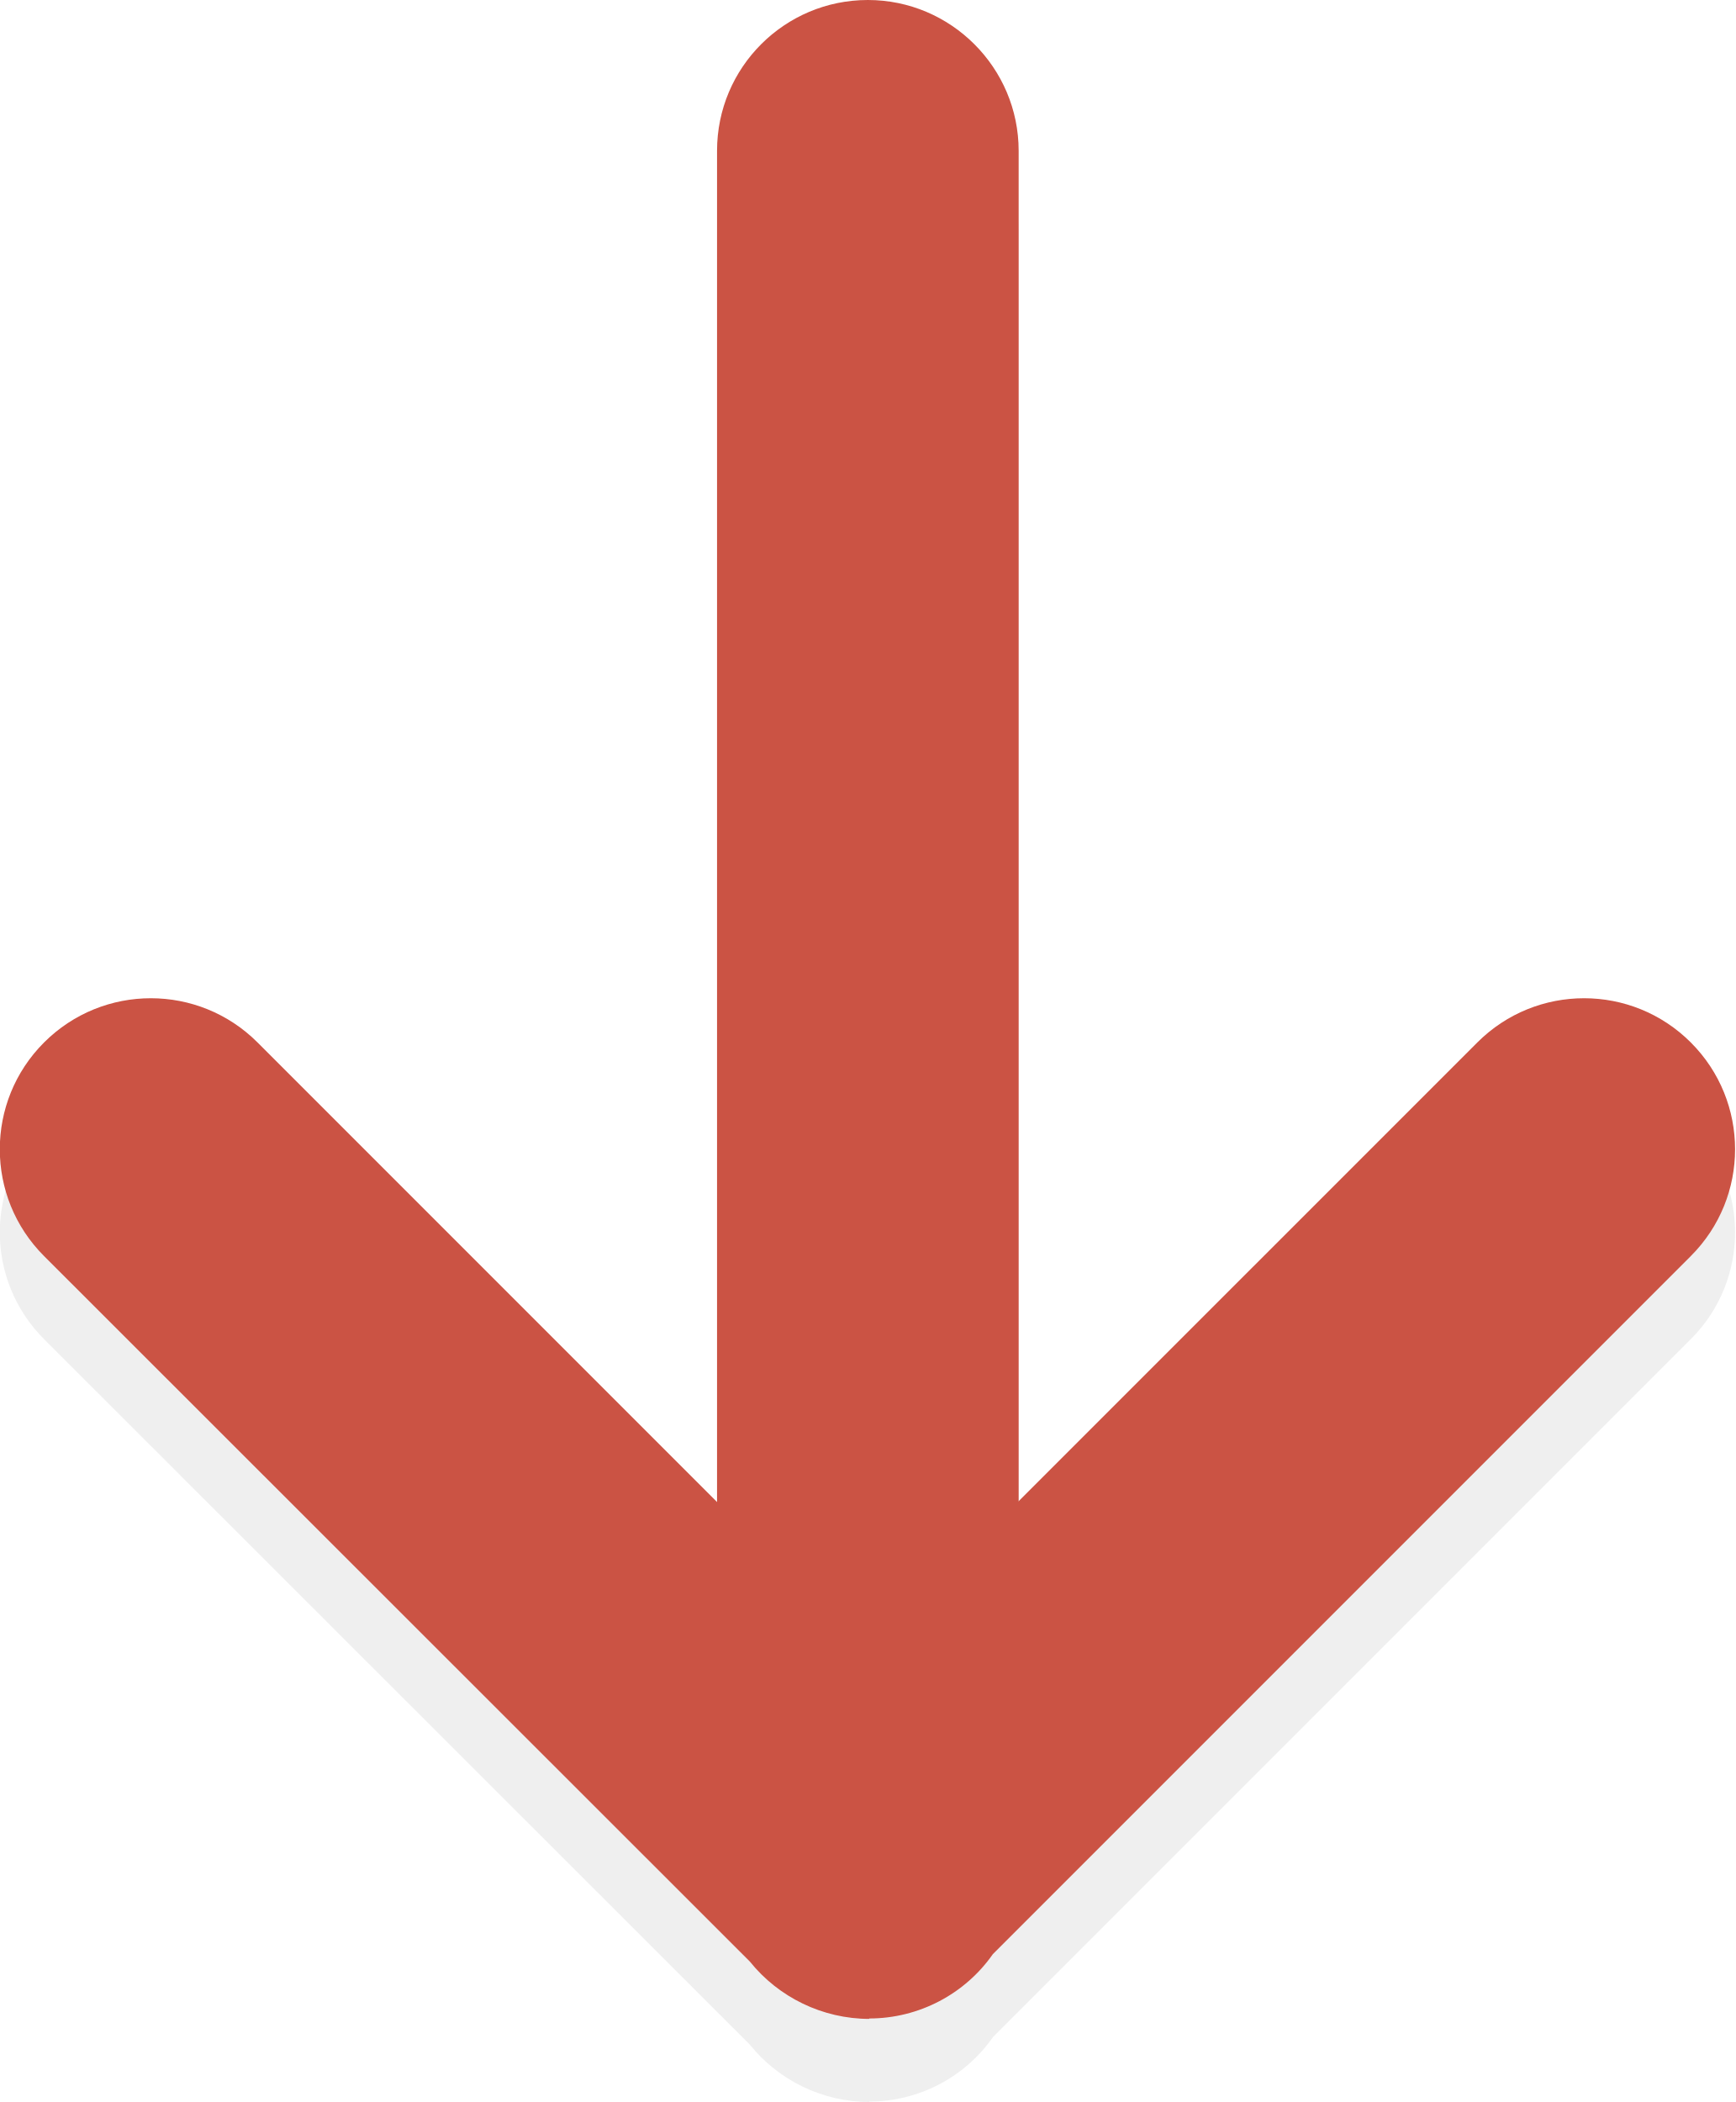
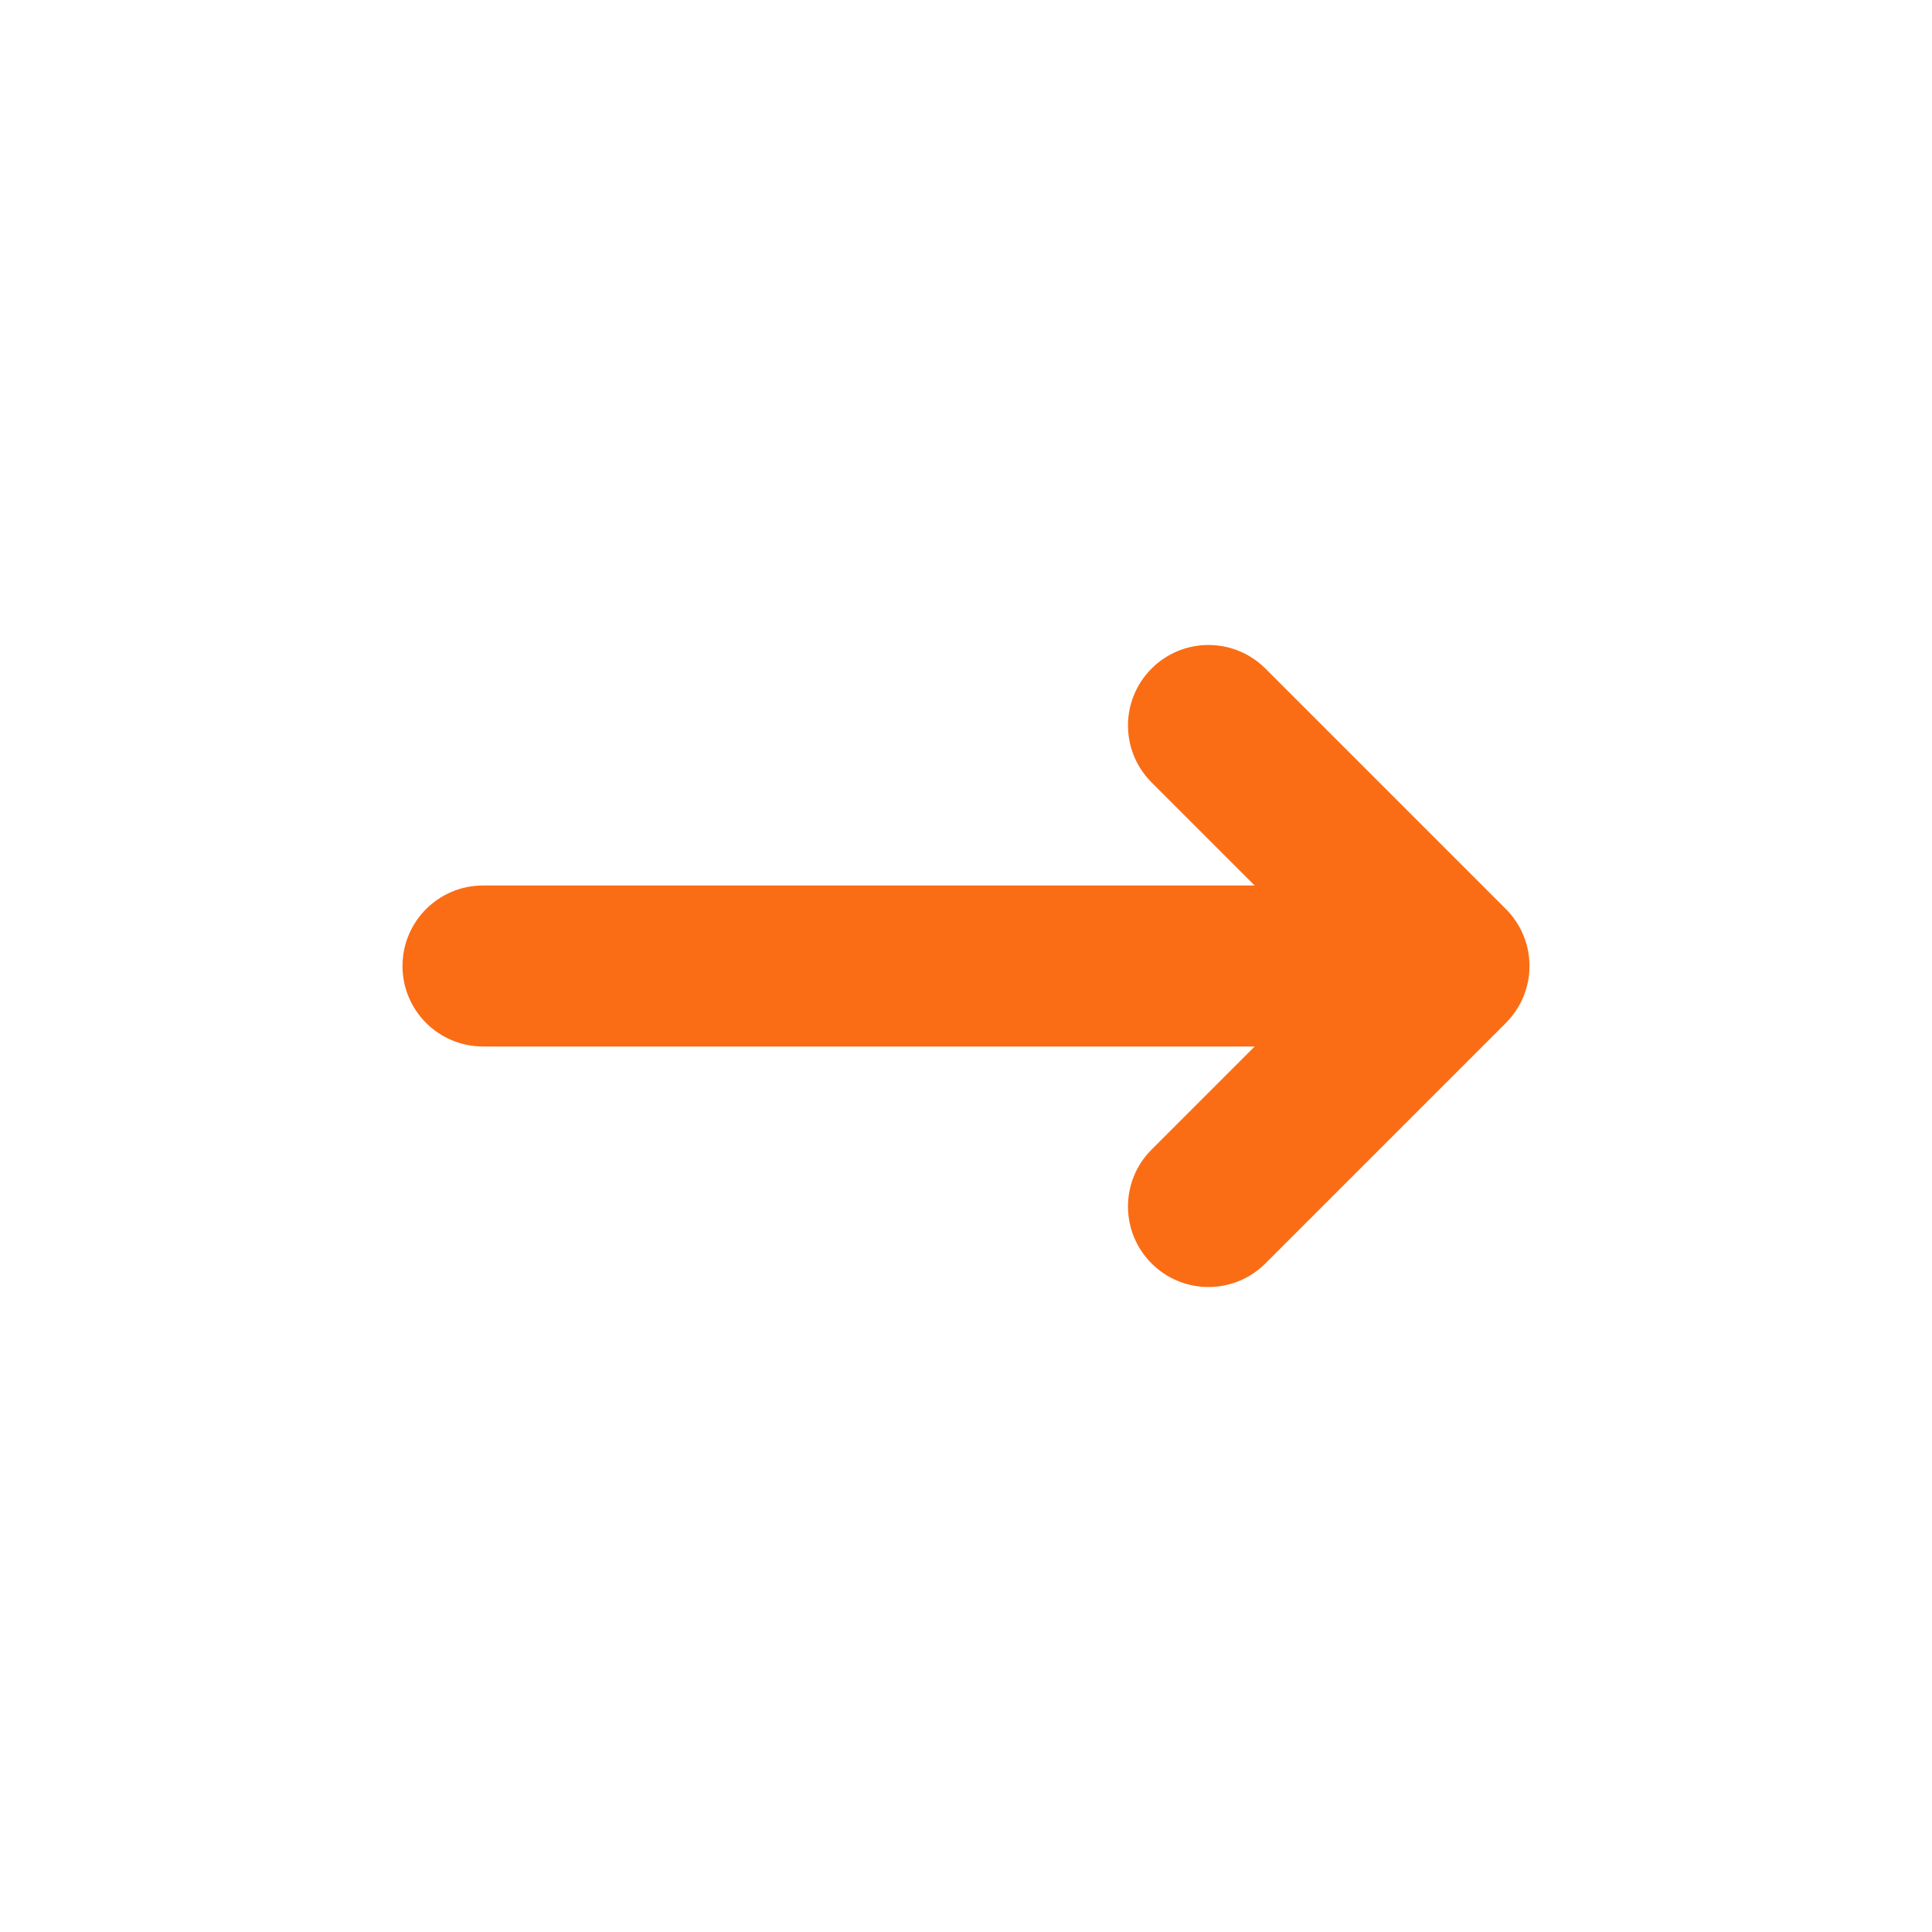
- <svg xmlns="http://www.w3.org/2000/svg" id="OBJECTS" viewBox="0 0 41.78 50.59">
-   <defs>
-     <style>
-       .cls-1 {
-         fill: #606060;
-       }
- 
-       .cls-2 {
-         fill: #cb5344;
-       }
- 
-       .cls-3 {
-         opacity: .1;
-       }
-     </style>
-   </defs>
-   <g class="cls-3">
-     <path class="cls-1" d="M20.89,45.85c-2.01,0-3.63-1.63-3.63-3.63V5.63c0-2.01,1.63-3.63,3.63-3.63s3.63,1.63,3.63,3.63v36.58c0,2.01-1.63,3.63-3.63,3.63Z" />
-     <path class="cls-1" d="M20.93,50.59c-1.13,0-2.19-.52-2.88-1.38L1.06,32.23c-1.42-1.42-1.42-3.72,0-5.14,1.42-1.42,3.72-1.42,5.14,0l14.68,14.68,14.68-14.68c1.42-1.42,3.72-1.42,5.14,0,1.42,1.42,1.42,3.72,0,5.14l-16.8,16.8c-.67.96-1.78,1.55-2.98,1.55Z" />
-   </g>
-   <g>
-     <path class="cls-2" d="M20.89,43.85c-2.01,0-3.63-1.63-3.63-3.63V3.63c0-2.01,1.63-3.63,3.63-3.63s3.63,1.63,3.63,3.63v36.58c0,2.01-1.63,3.63-3.63,3.63Z" />
-     <path class="cls-2" d="M20.93,48.59c-1.13,0-2.19-.52-2.88-1.38L1.06,30.23c-1.42-1.42-1.42-3.72,0-5.14s3.72-1.42,5.14,0l14.68,14.68,14.68-14.68c1.42-1.42,3.72-1.42,5.14,0,1.42,1.42,1.42,3.72,0,5.14l-16.8,16.8c-.67.96-1.78,1.55-2.98,1.55Z" />
+ <svg xmlns="http://www.w3.org/2000/svg" viewBox="0 0 24 24">
+   <g id="Right-4" data-name="Right">
+     <path d="M18.707,12.707l-3,3a1,1,0,0,1-1.414-1.414L15.586,13H6a1,1,0,0,1,0-2h9.586L14.293,9.707a1,1,0,0,1,1.414-1.414l3,3A1,1,0,0,1,18.707,12.707Z" style="fill:#fa6d15" />
  </g>
</svg>
